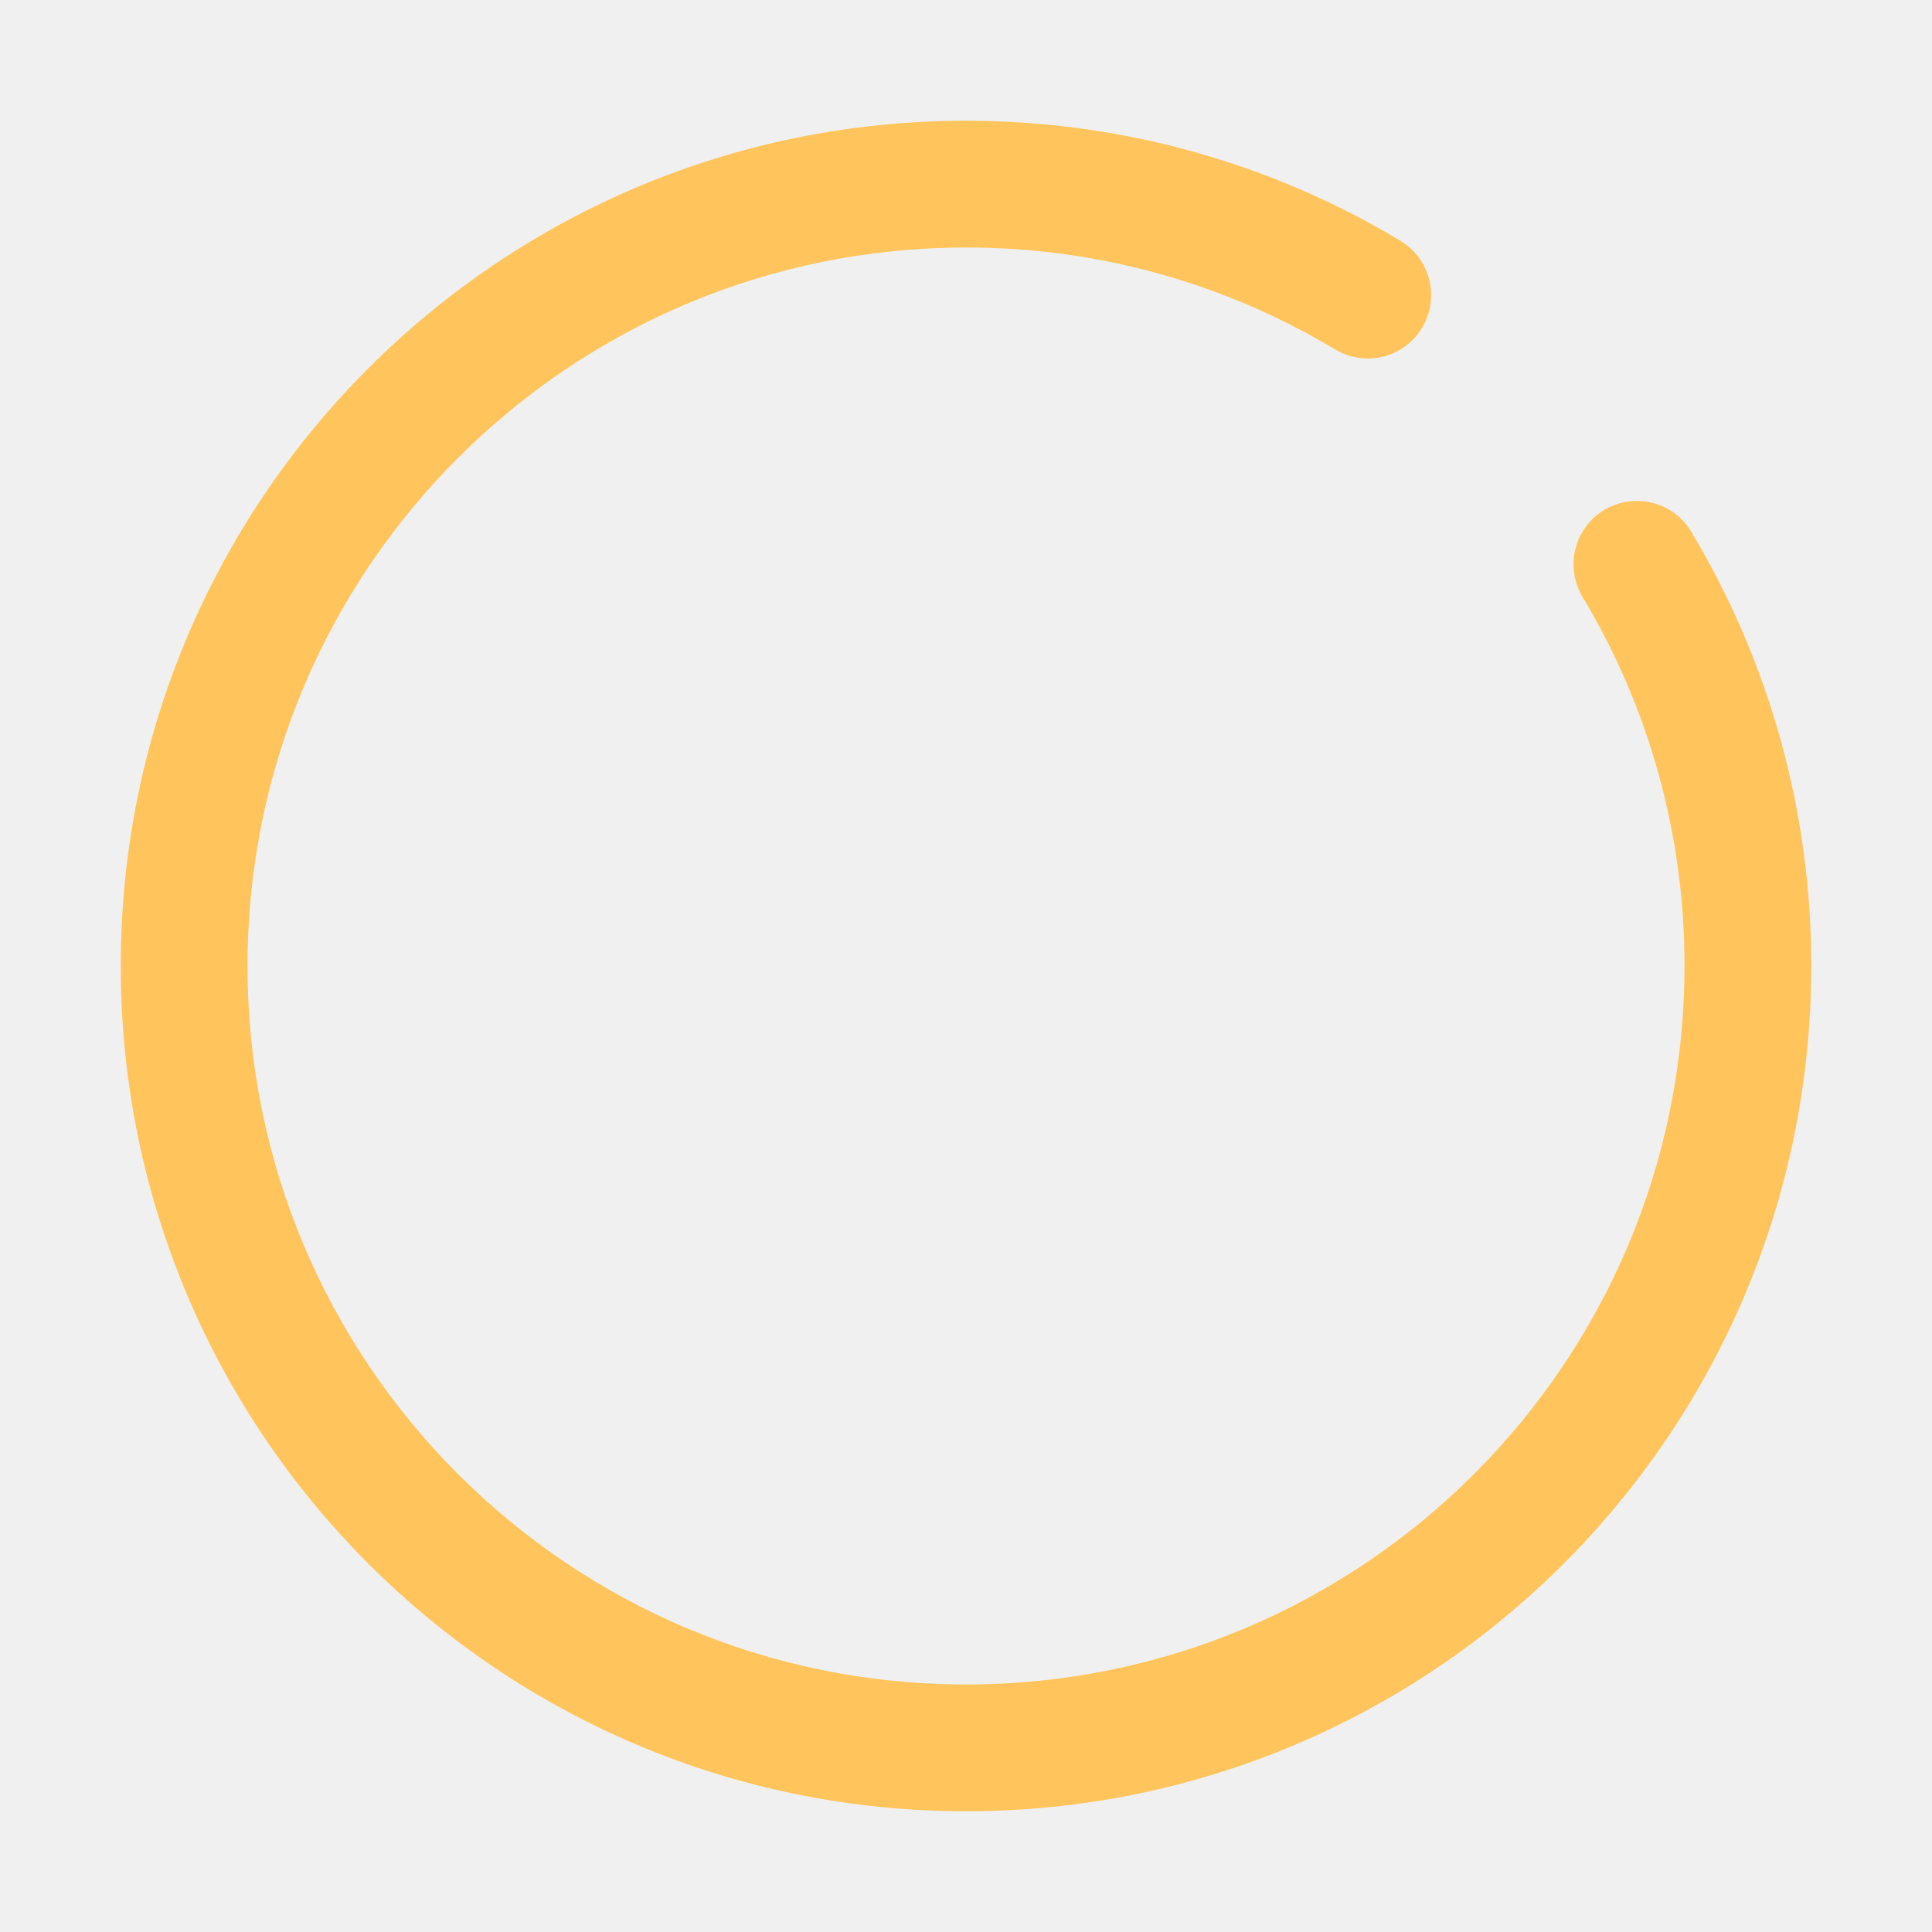
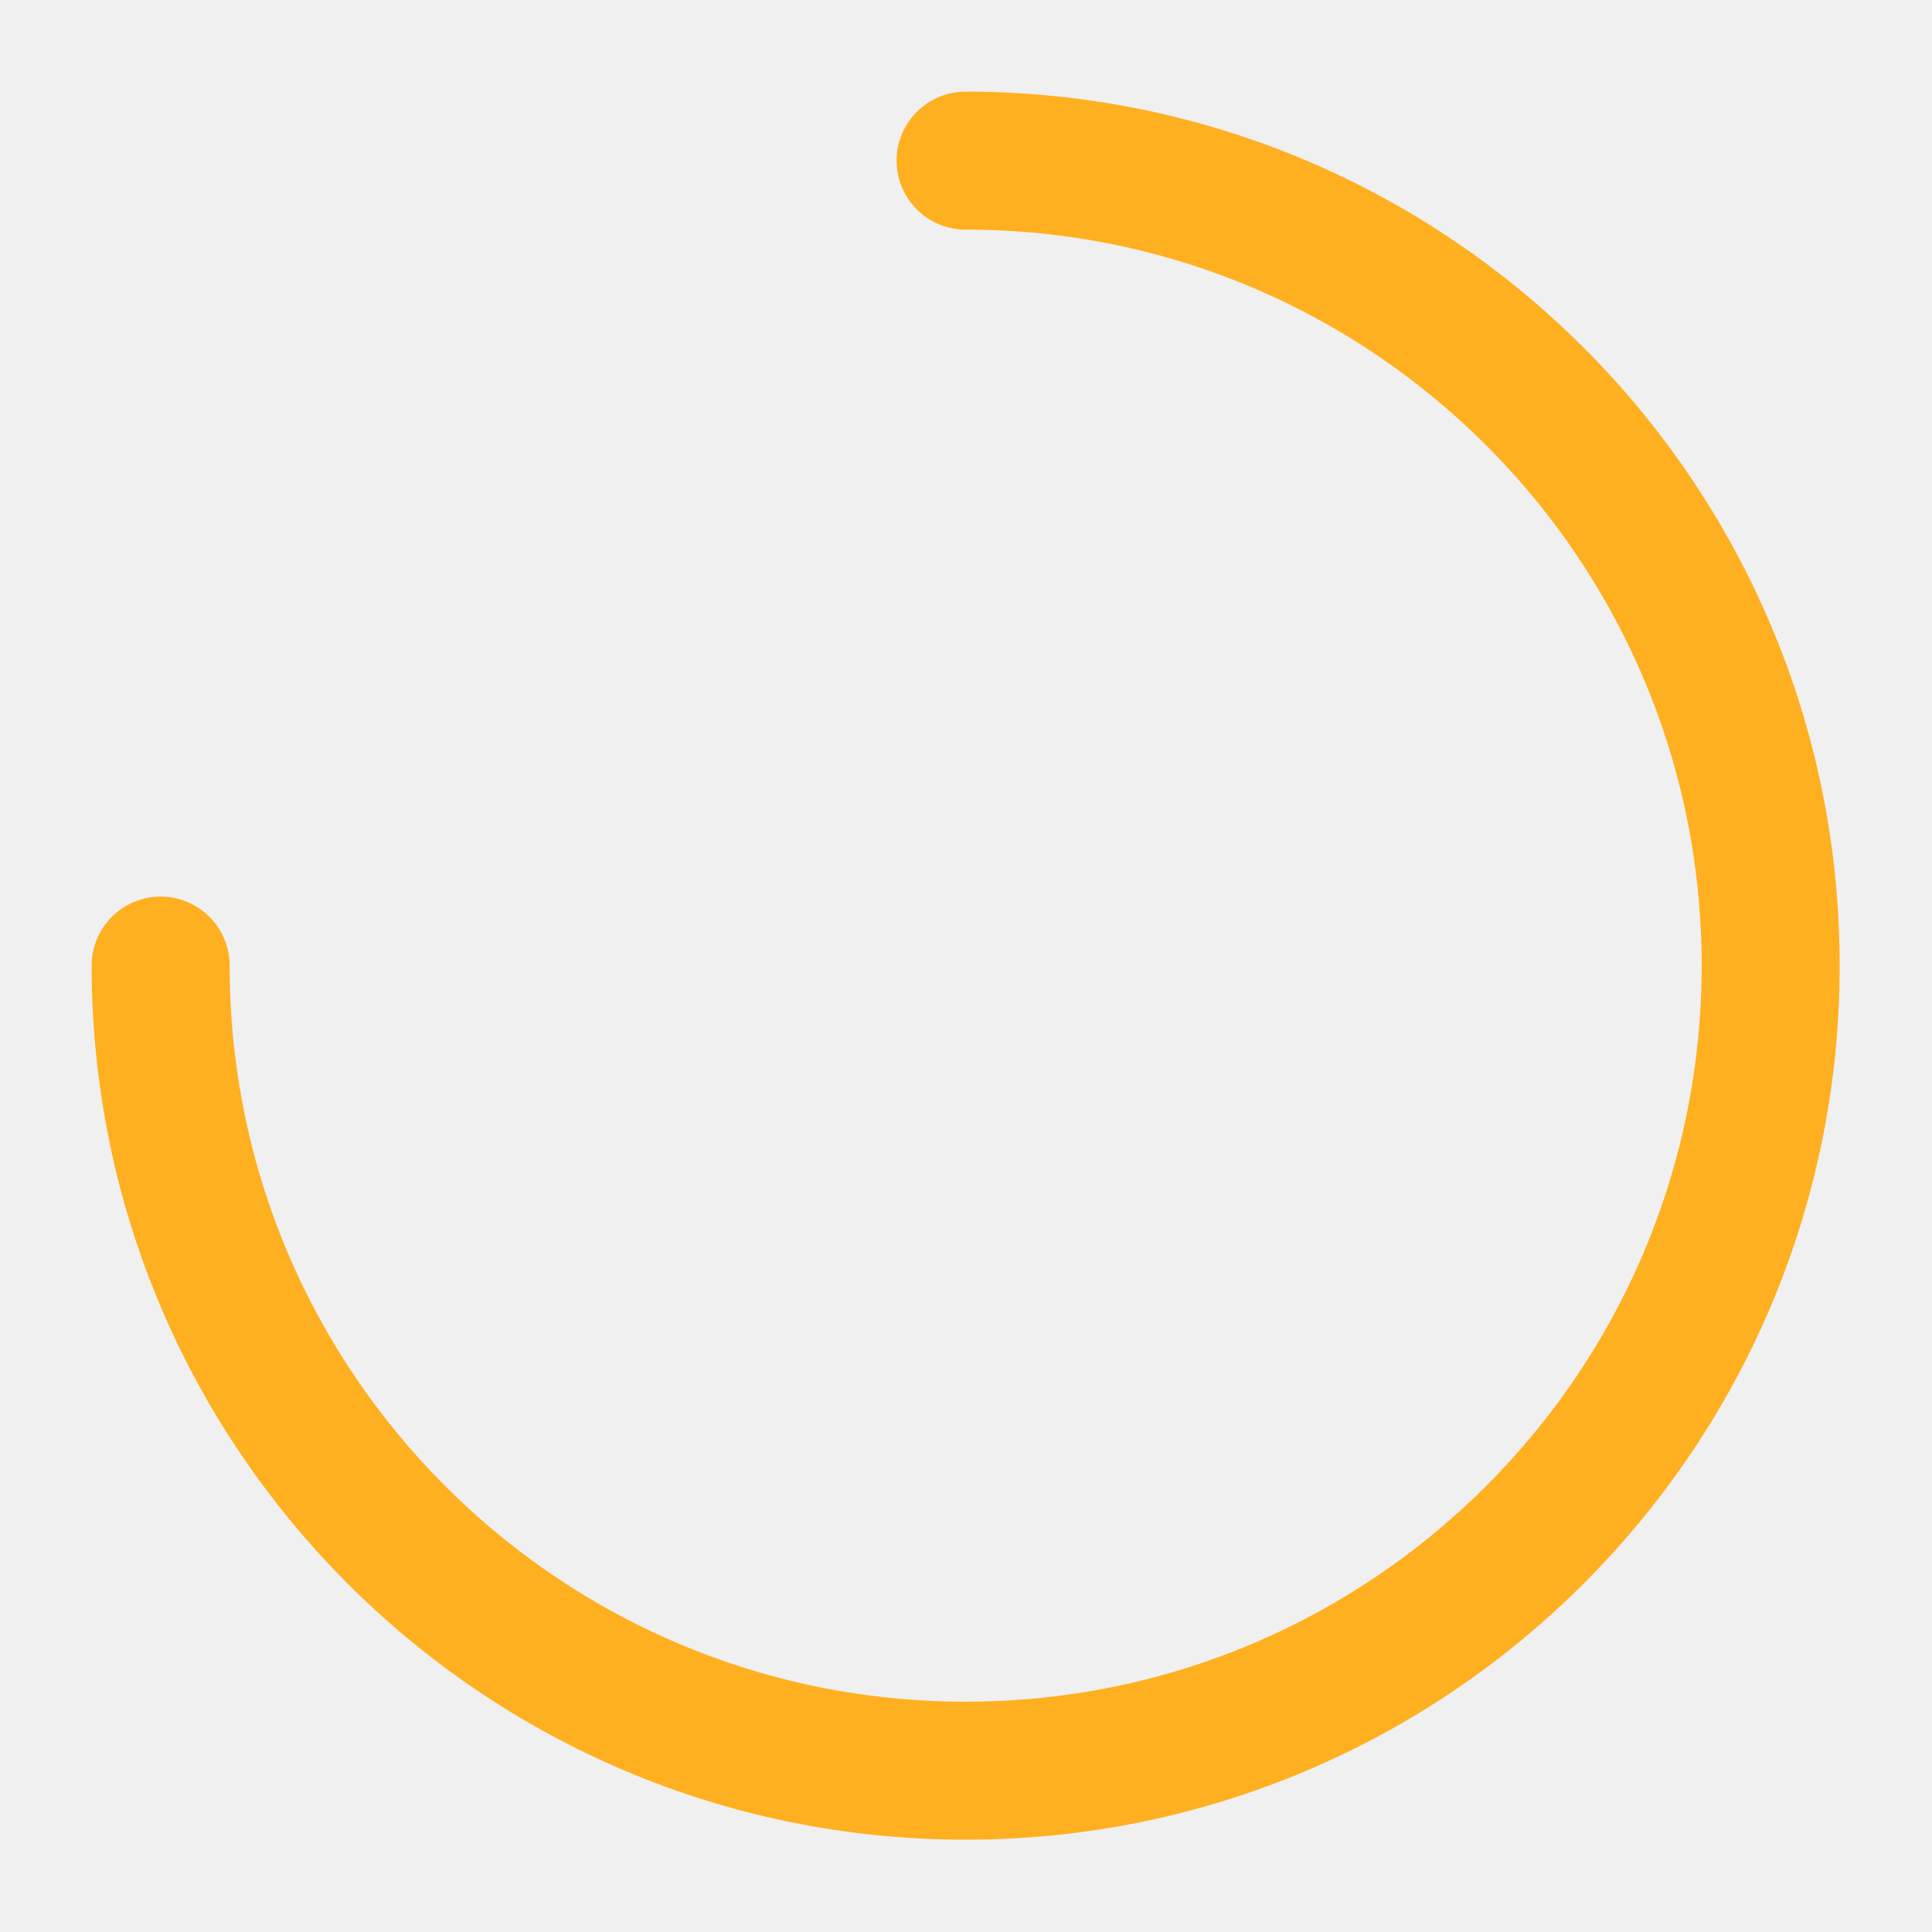
- <svg xmlns="http://www.w3.org/2000/svg" width="16" height="16" viewBox="0 0 16 16" fill="none">
-   <path d="M11.598 1.994C11.717 2.066 11.803 2.182 11.837 2.317C11.87 2.452 11.849 2.595 11.777 2.714C11.706 2.834 11.59 2.92 11.454 2.954C11.319 2.987 11.177 2.966 11.057 2.894C10.134 2.34 9.077 2.048 8 2.05C4.714 2.05 2.05 4.714 2.05 8C2.05 11.286 4.714 13.95 8 13.95C11.286 13.95 13.95 11.286 13.95 8C13.952 6.923 13.66 5.866 13.106 4.943C13.07 4.884 13.047 4.819 13.037 4.75C13.027 4.682 13.03 4.613 13.047 4.546C13.063 4.479 13.093 4.416 13.134 4.361C13.175 4.305 13.227 4.258 13.286 4.223C13.345 4.188 13.411 4.164 13.479 4.154C13.547 4.144 13.617 4.147 13.684 4.164C13.75 4.181 13.813 4.21 13.869 4.251C13.924 4.292 13.971 4.344 14.006 4.403C14.658 5.489 15.002 6.733 15 8C15 11.866 11.866 15 8 15C4.134 15 1 11.866 1 8C1 4.134 4.134 1 8 1C9.284 1 10.52 1.347 11.598 1.994Z" fill="#FFC55C" />
+ <svg xmlns="http://www.w3.org/2000/svg" width="14" height="14" viewBox="0 0 14 14" fill="none">
+   <g clip-path="url(#clip0_63528_55313)">
+     <path d="M1.164 6.997C1.164 10.219 3.776 12.831 6.997 12.831C10.219 12.831 12.831 10.219 12.831 6.997C12.831 3.776 10.219 1.164 6.997 1.164" stroke="#FFB020" stroke-linecap="round" stroke-linejoin="round" />
+   </g>
+   <defs>
+     <clipPath id="clip0_63528_55313">
+       <rect width="14" height="14" fill="white" />
+     </clipPath>
+   </defs>
</svg>
